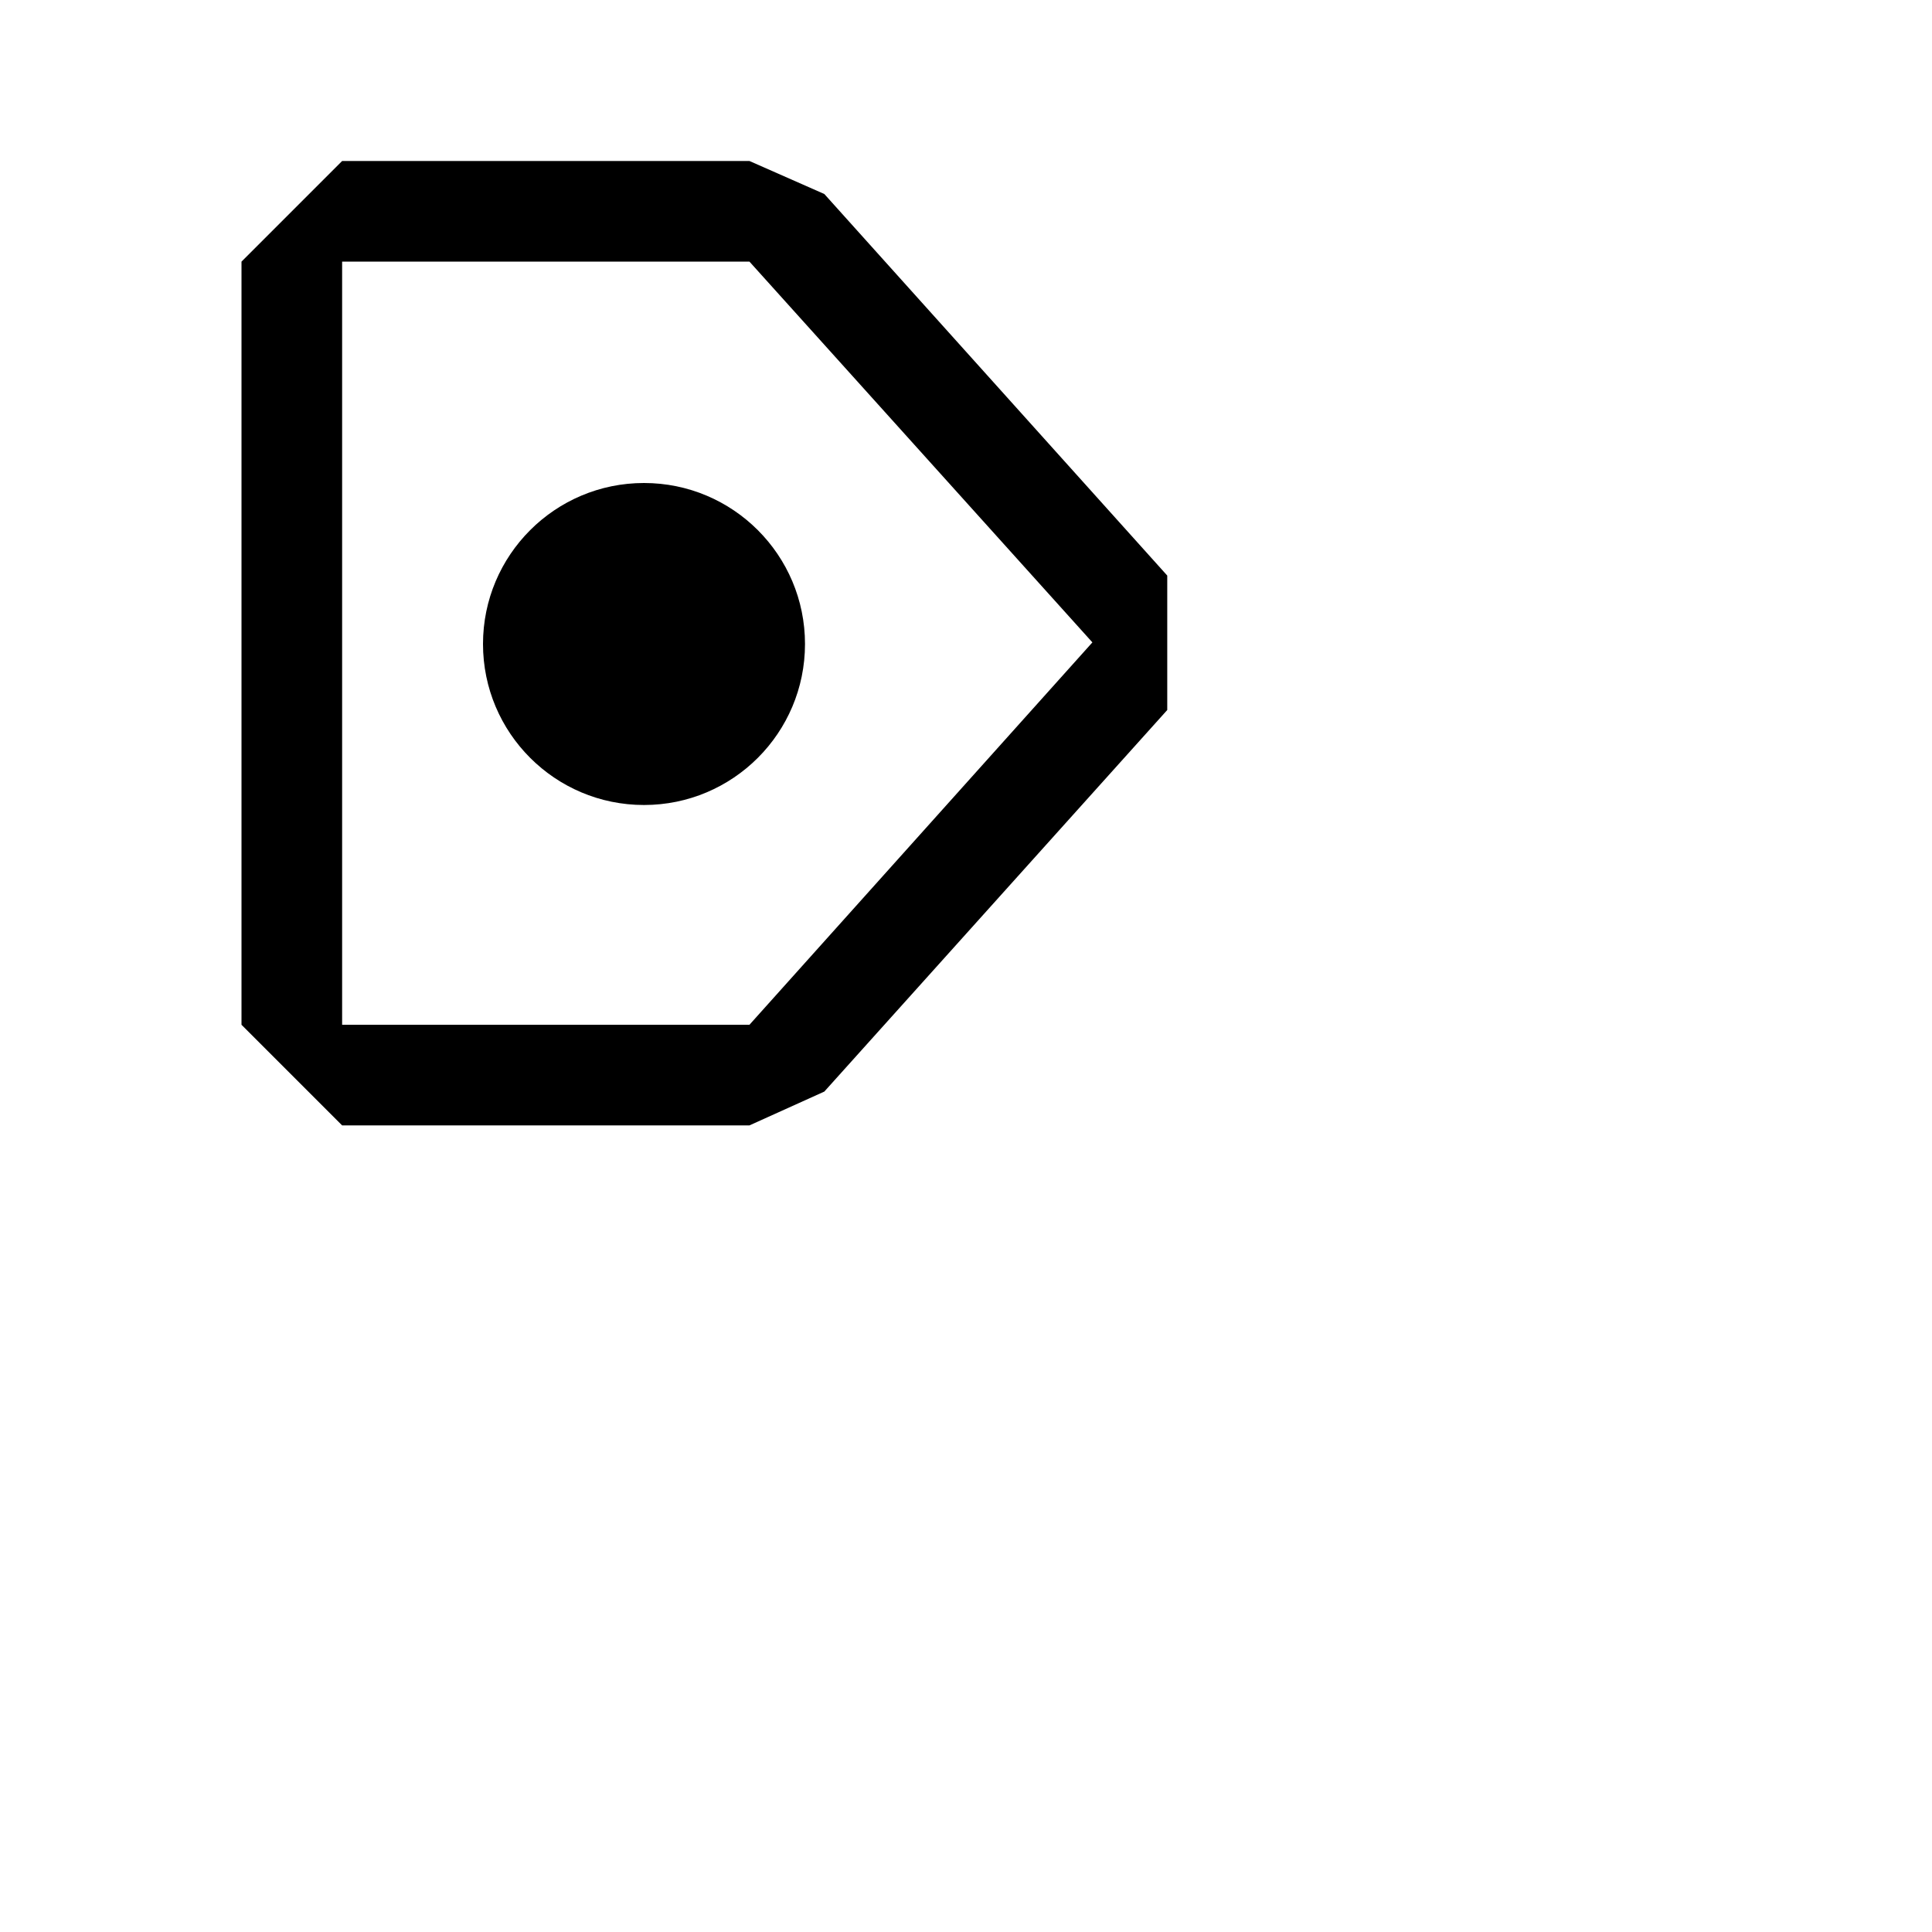
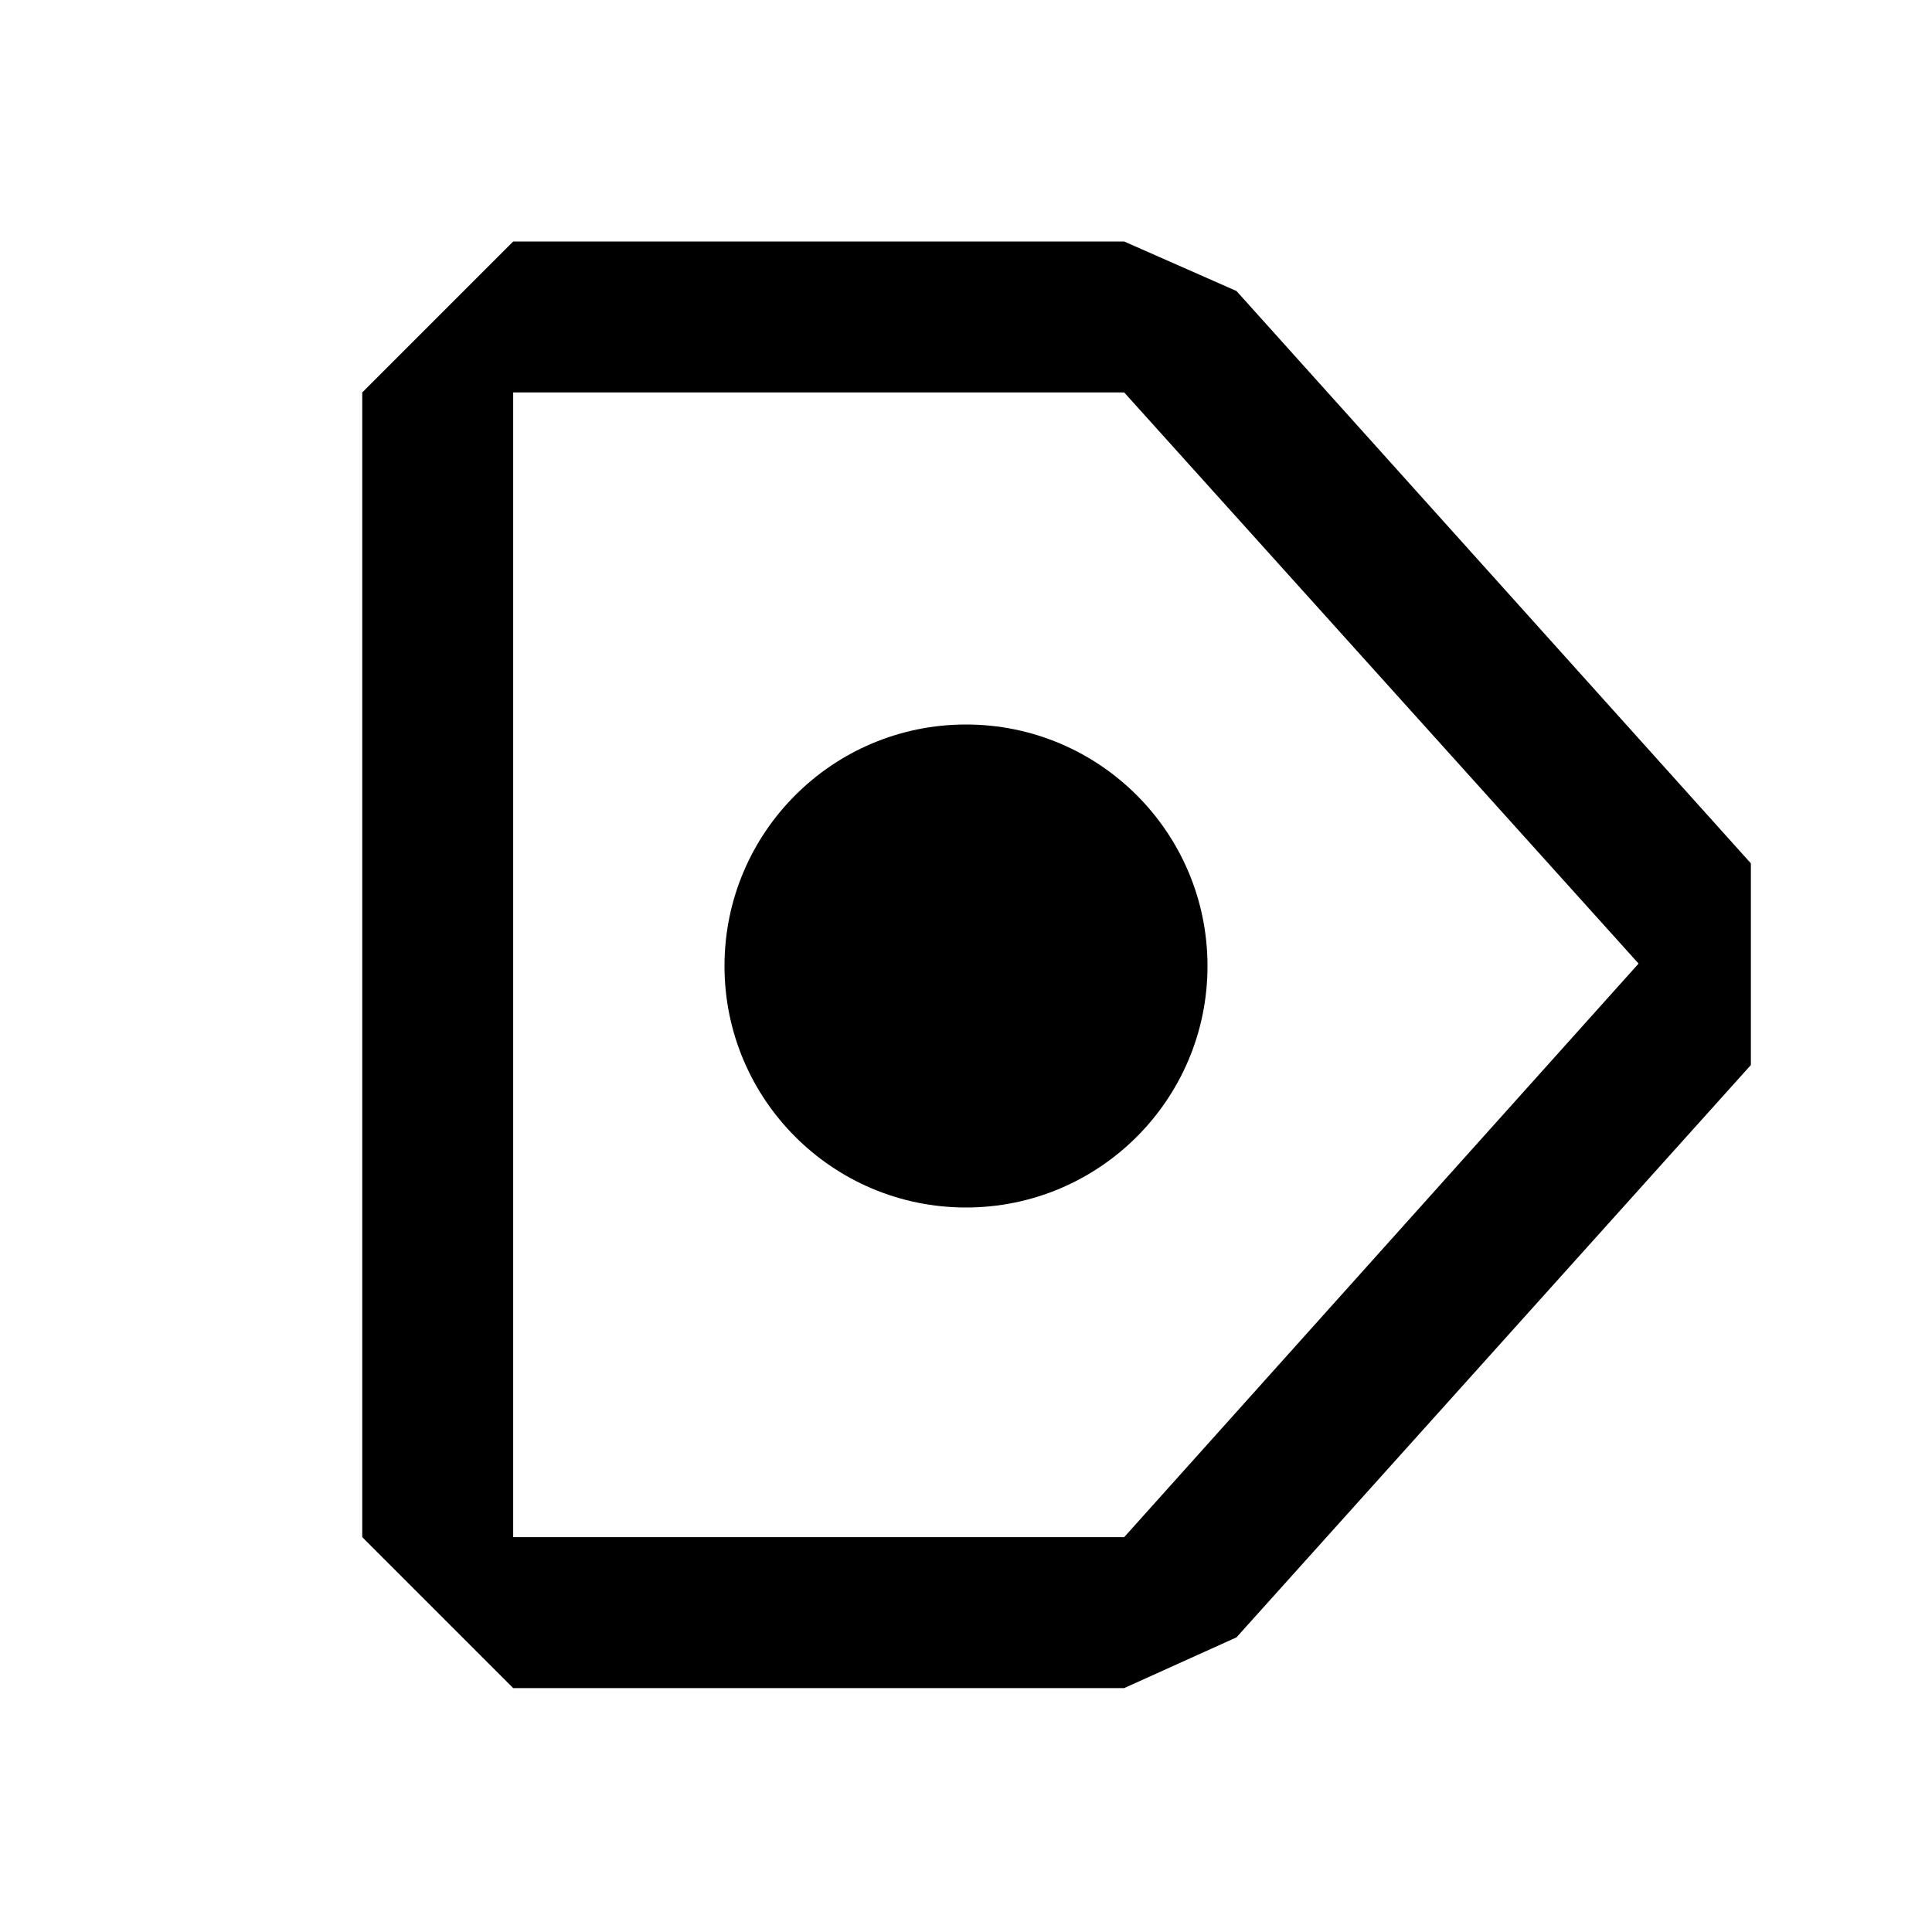
- <svg xmlns="http://www.w3.org/2000/svg" viewBox="0 0 24 24" fill="currentColor">
+ <svg xmlns="http://www.w3.org/2000/svg" viewBox="0 0 16 16" fill="currentColor">
  <path d="M10 8a2 2 0 1 1-4 0 2 2 0 0 1 4 0z" />
  <path d="M14.5 7.15l-4.26-4.74L9.31 2H4.25L3 3.25v9.48l1.25 1.25h5.06l.93-.42 4.26-4.74V7.15zm-5.19 5.58H4.25V3.25h5.06l4.26 4.73-4.26 4.75z" />
</svg>
